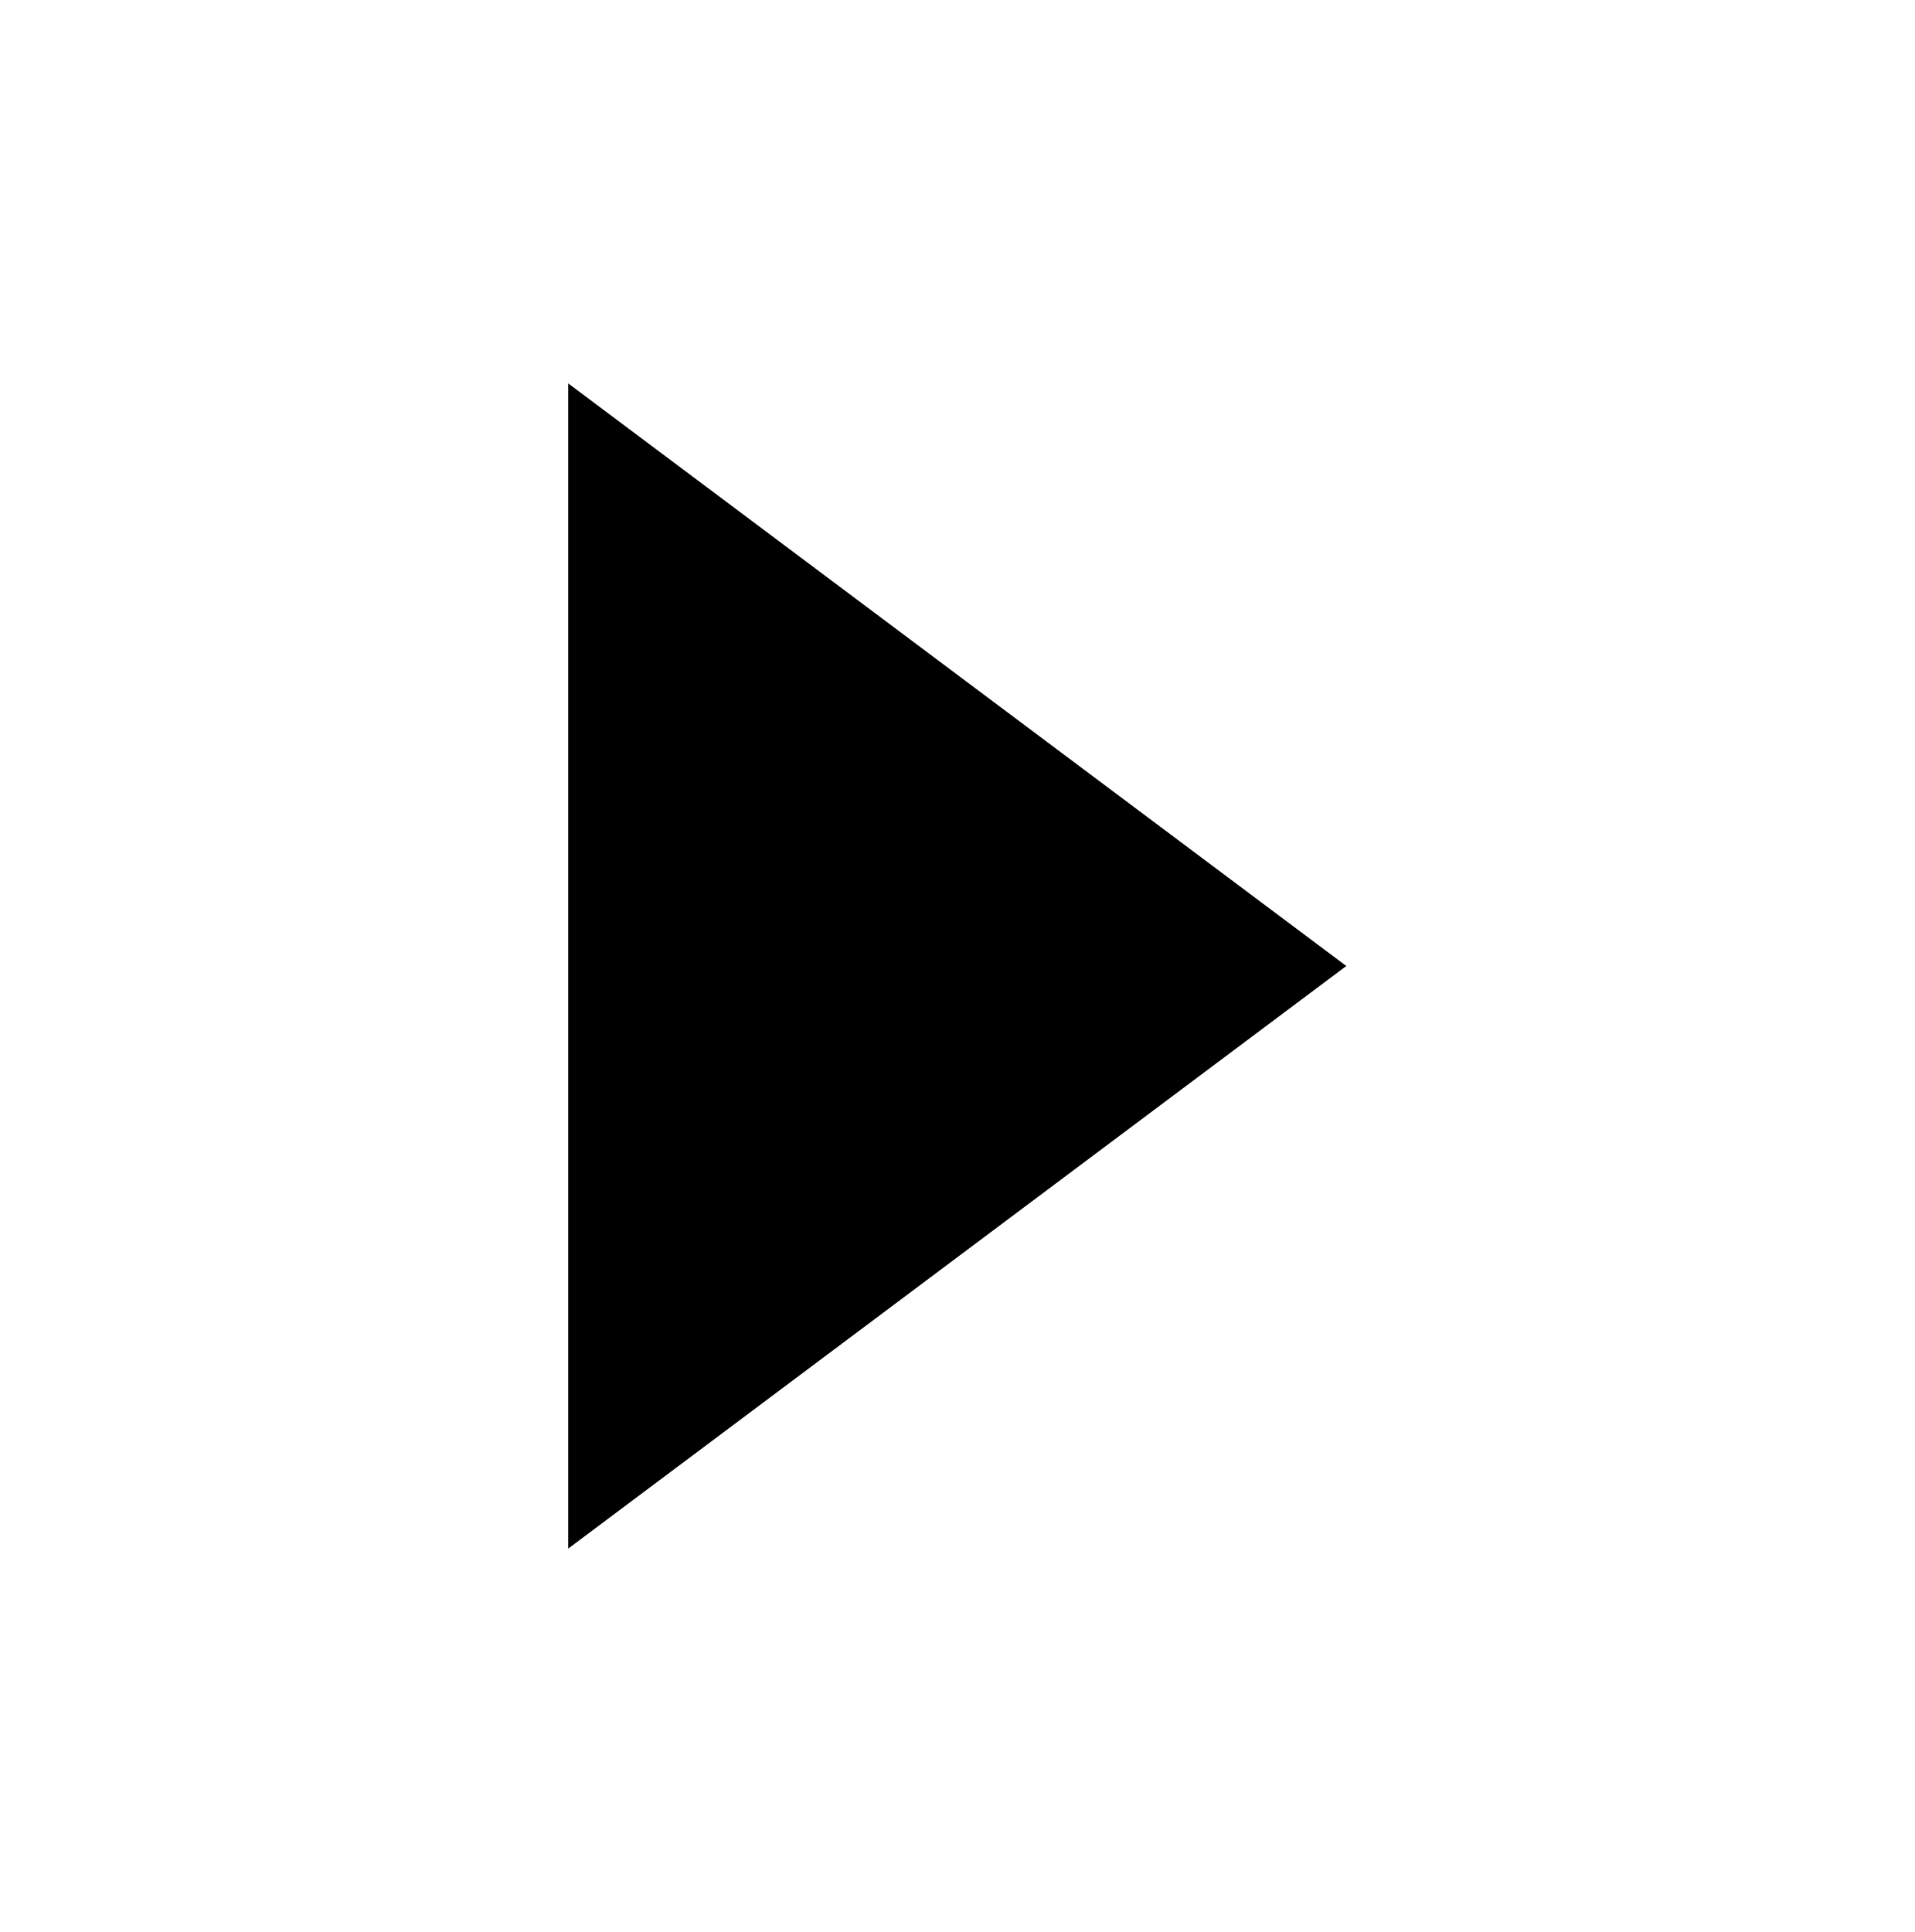
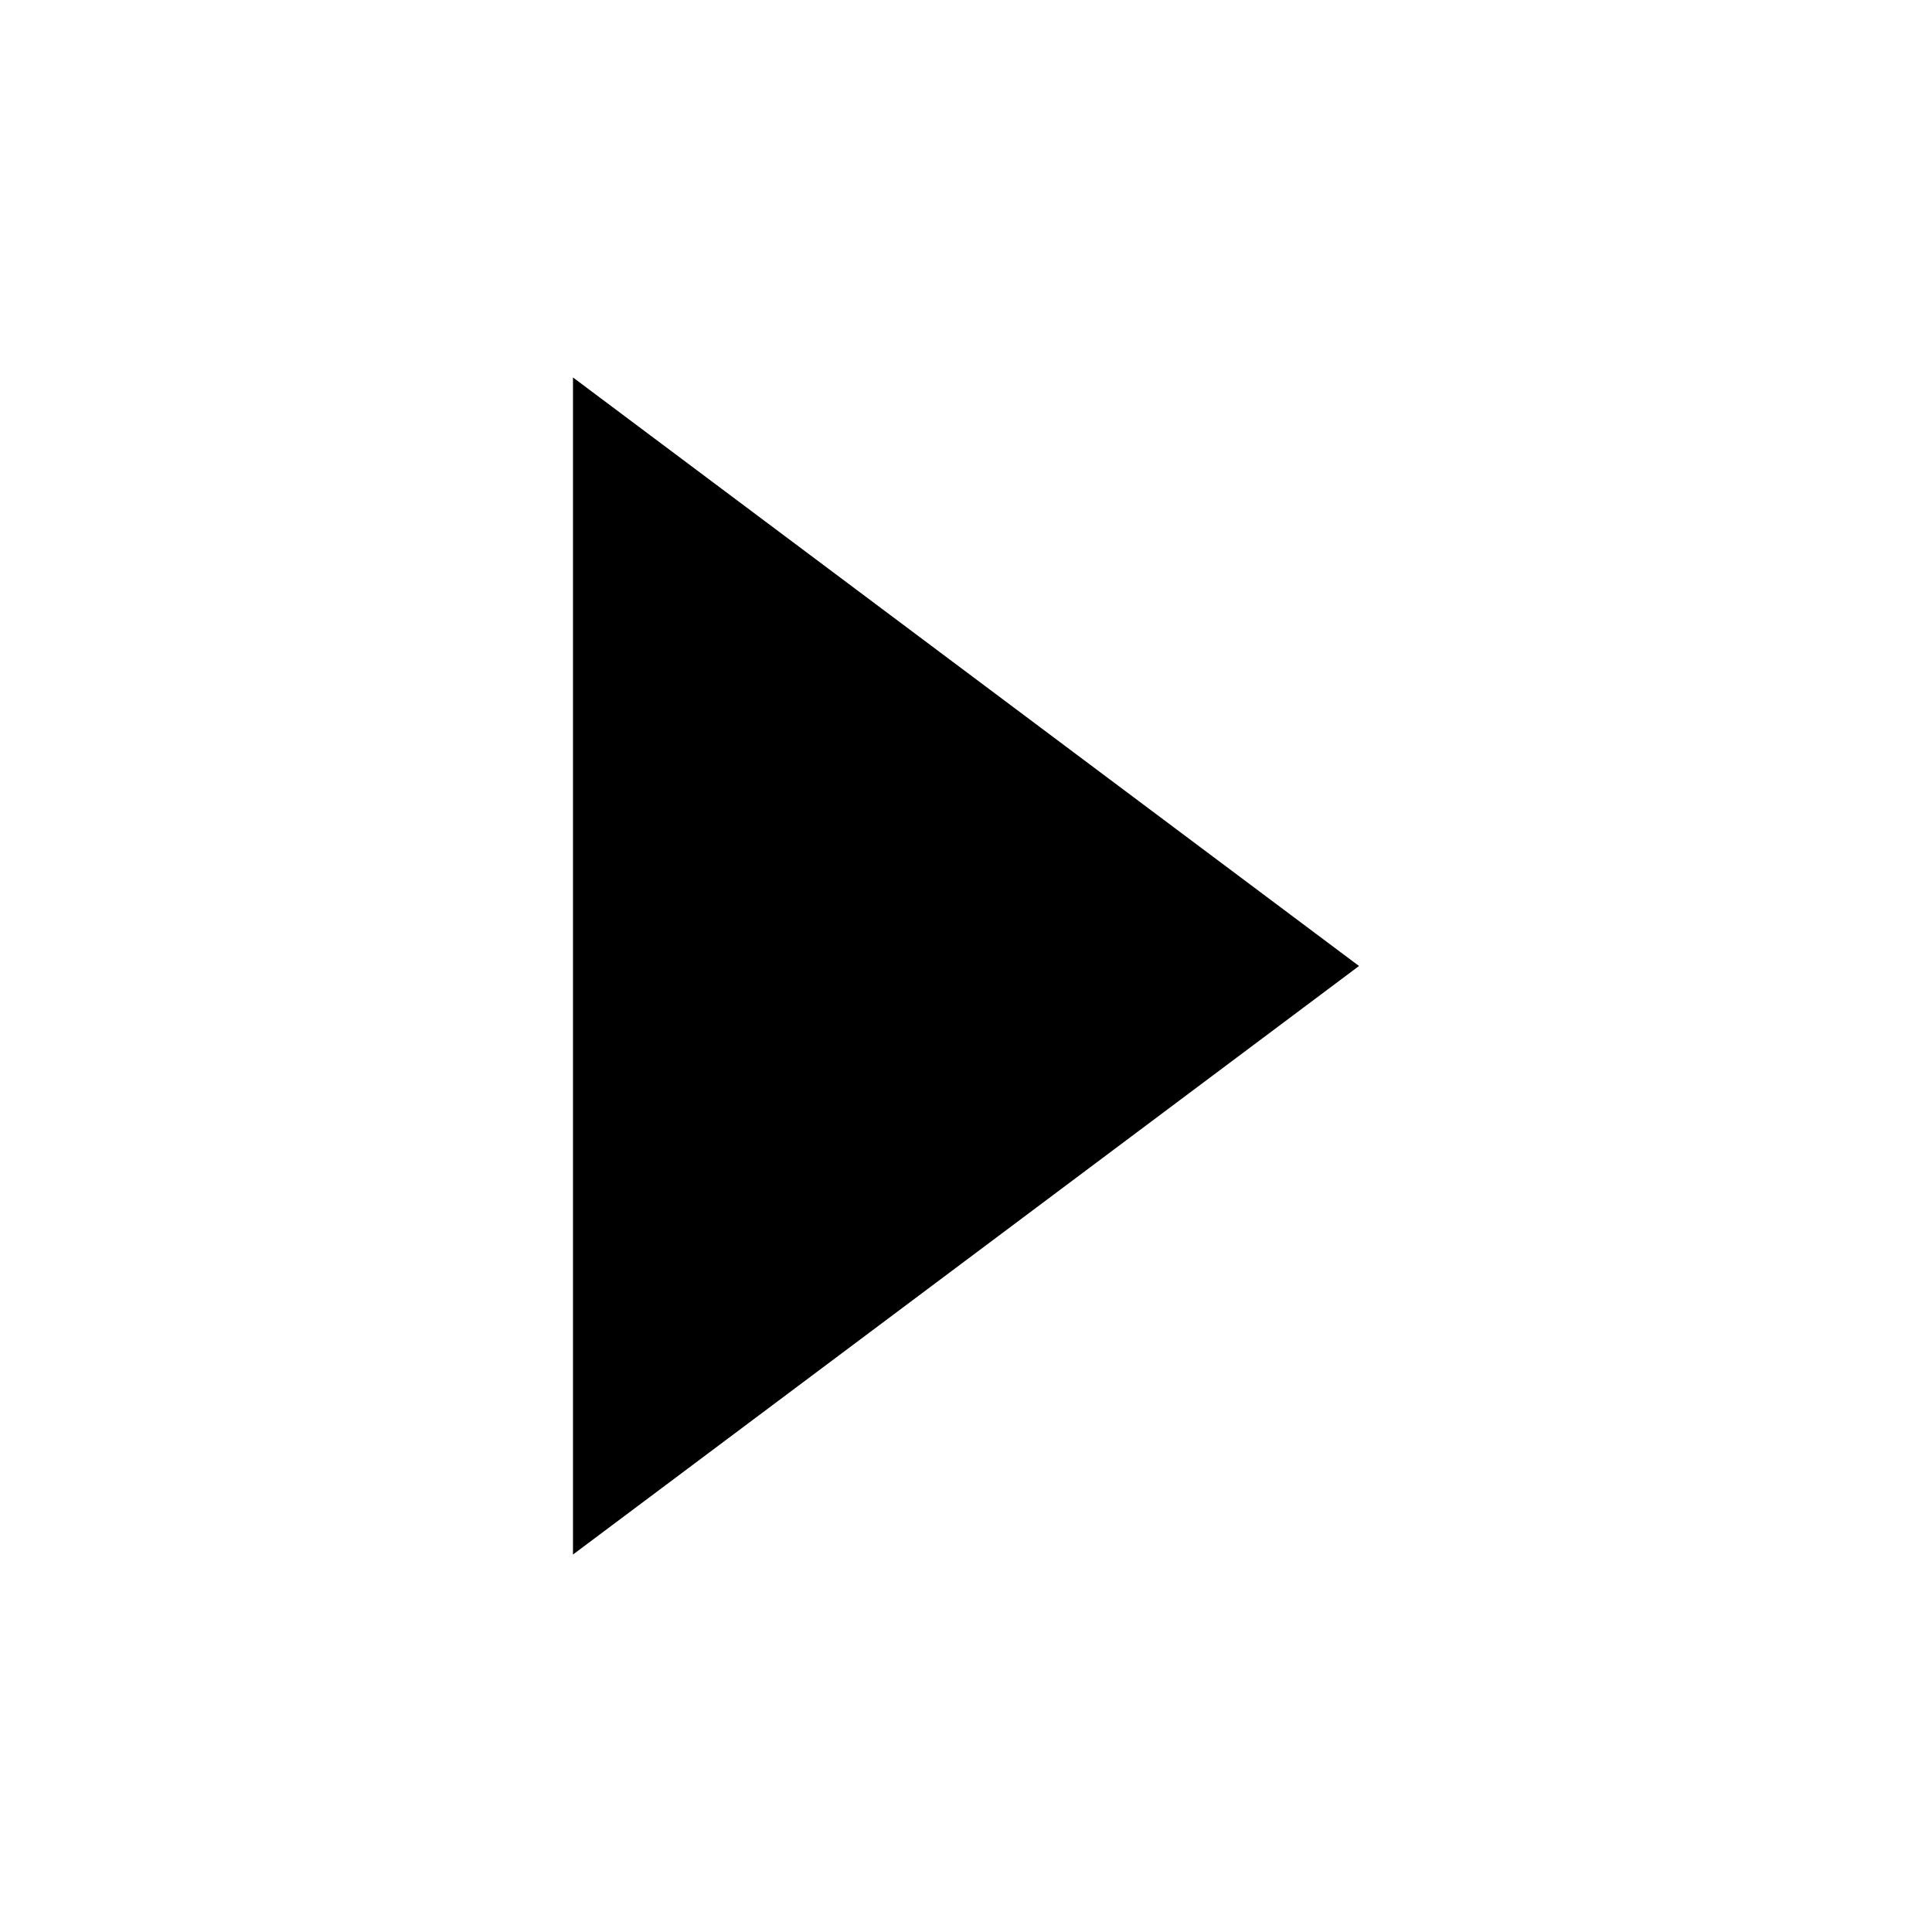
- <svg xmlns="http://www.w3.org/2000/svg" width="987.979" height="997.019" id="svg2" version="1.0">
+ <svg xmlns="http://www.w3.org/2000/svg" width="512" height="512" id="svg2" version="1.0">
  <defs id="defs4" />
-   <g id="layer1" transform="translate(-374.2178,422.7827)">
+   <g id="layer1" transform="translate(-374.2178,-62.23637)">
    <g style="font-size:1353.902px;font-style:italic;font-variant:normal;font-weight:normal;font-stretch:normal;line-height:125%;letter-spacing:0px;word-spacing:0px;fill:#000000;fill-opacity:1;stroke:none;font-family:Serif;-inkscape-font-specification:Serif Italic" id="text10546">
-       <path d="m 667.434,-224.931 0,601.316 L 1068.981,75.727 667.434,-224.931 z" id="path2985" style="fill:#000000" />
+       <path d="m 526.065,162.267 0,311.938 208.306,-155.969 z" id="path2985" style="fill:#000000" />
    </g>
  </g>
</svg>
